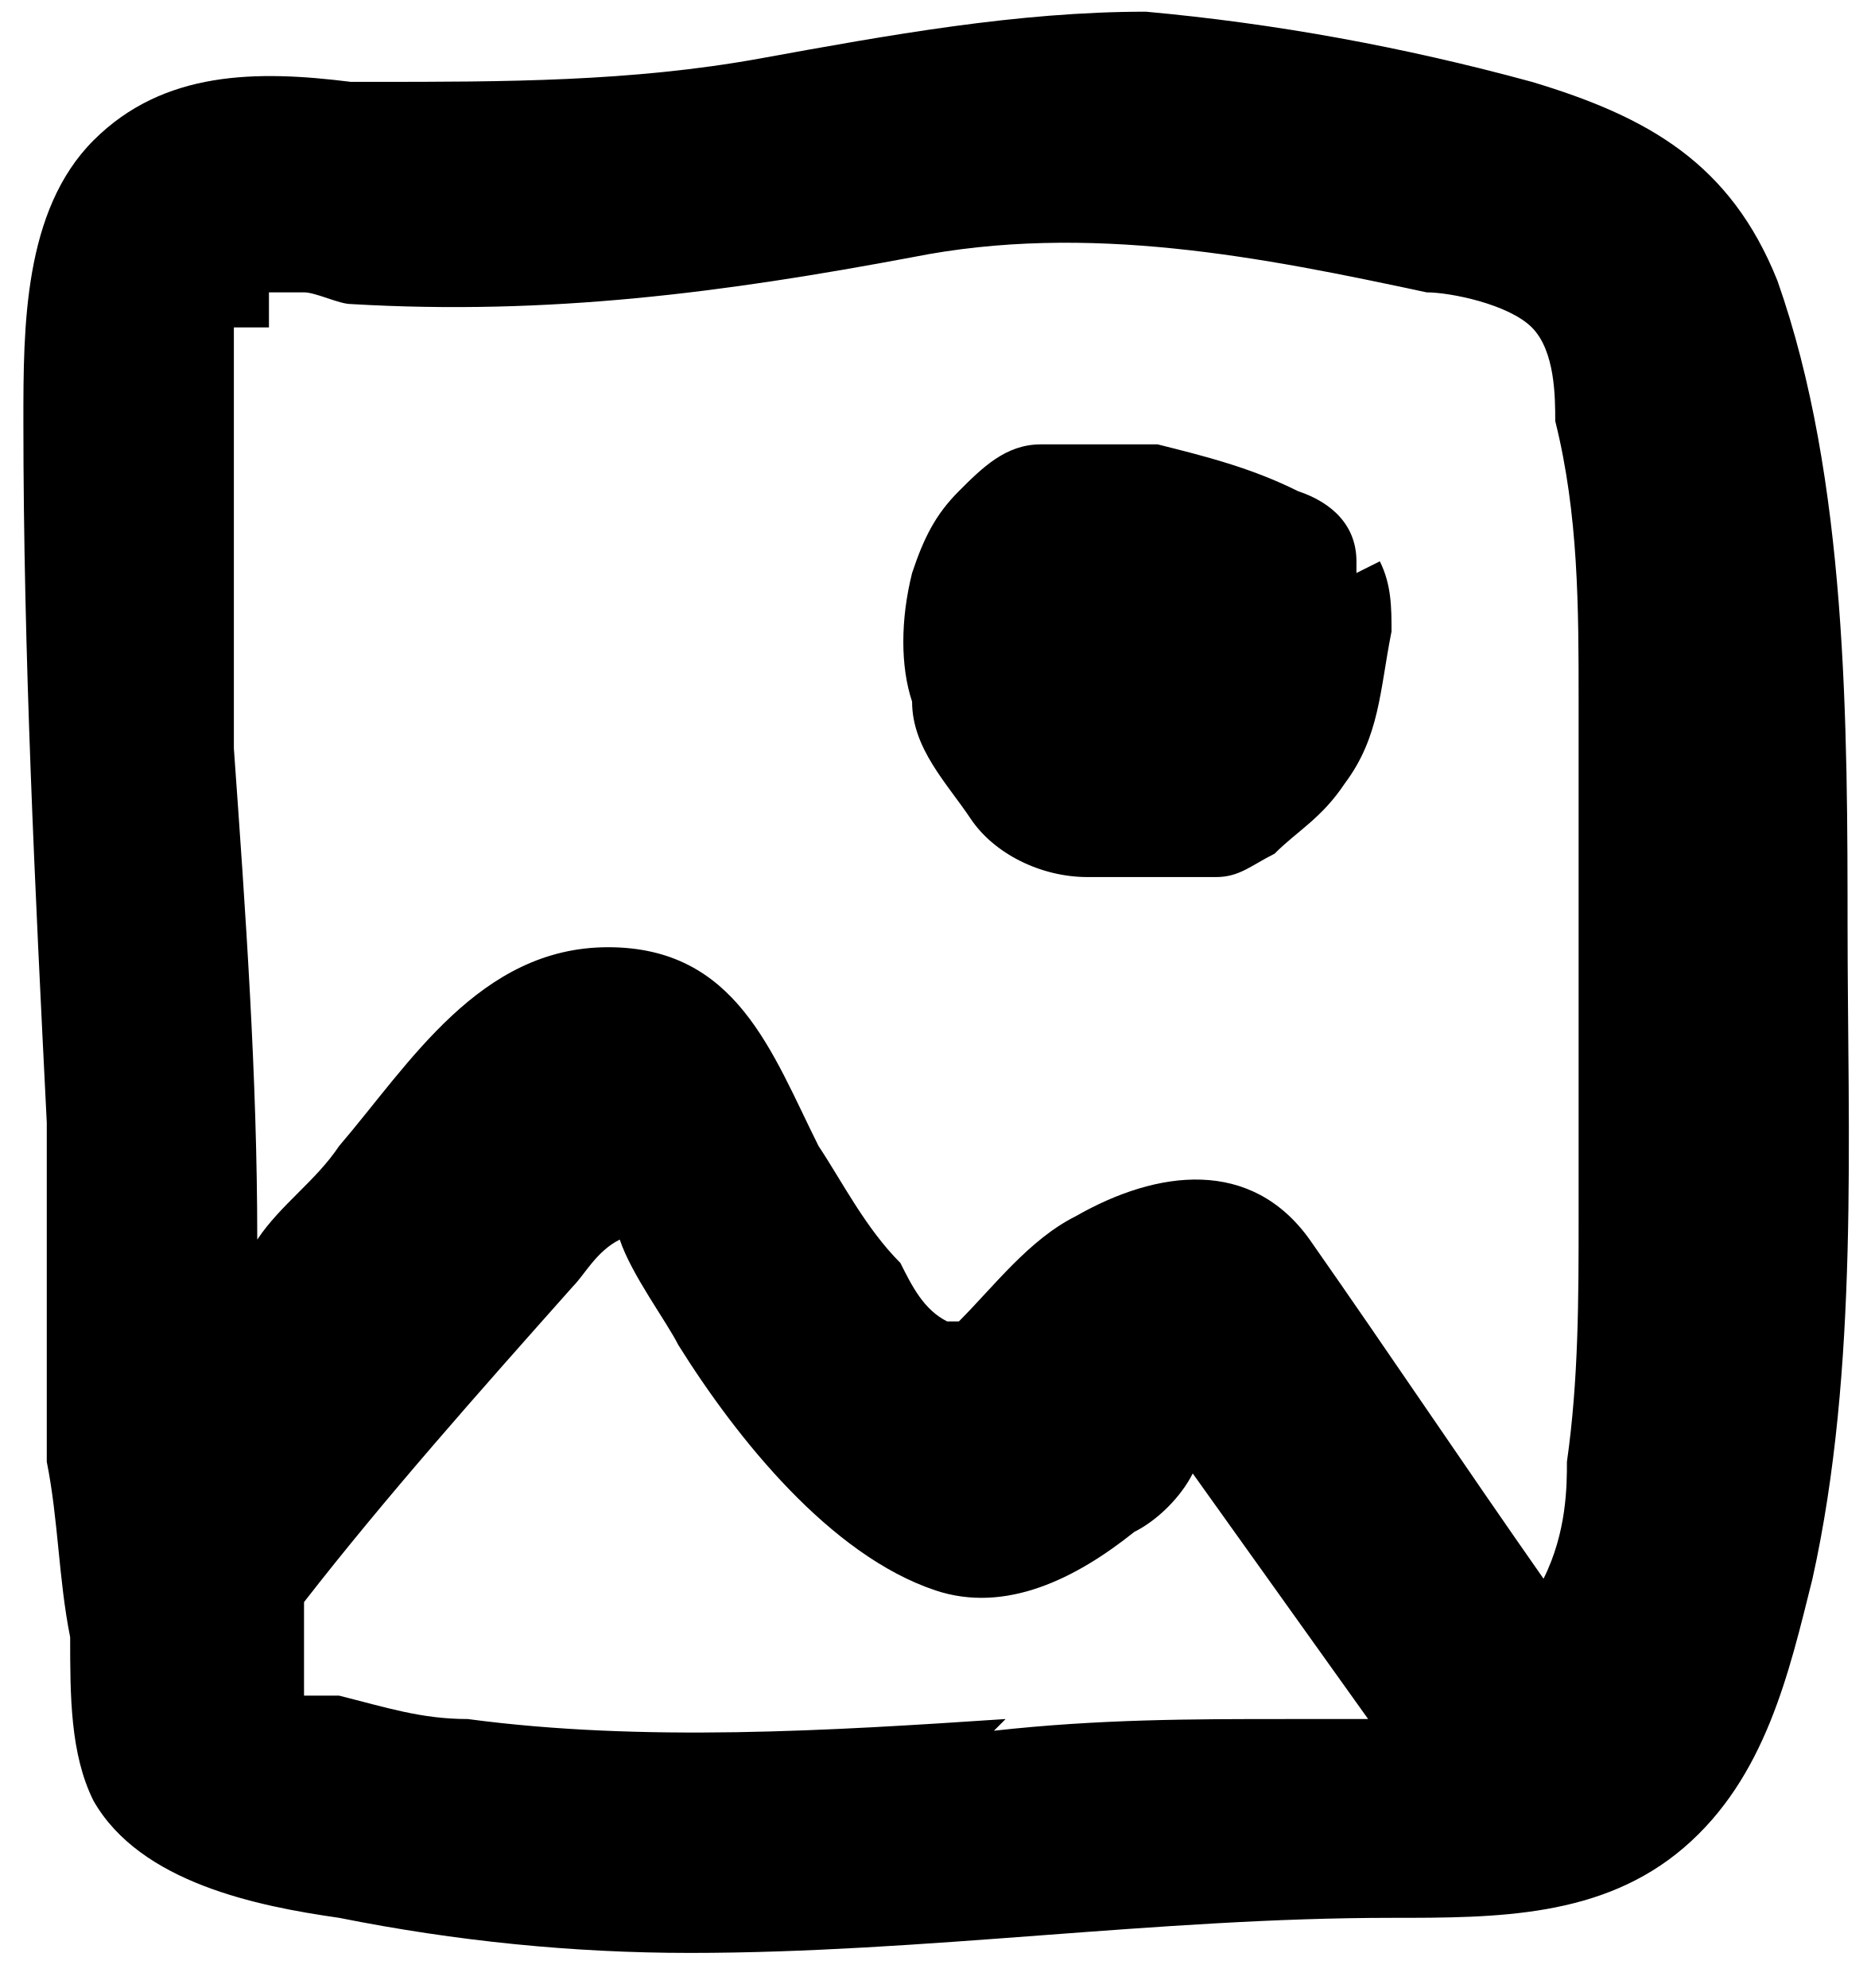
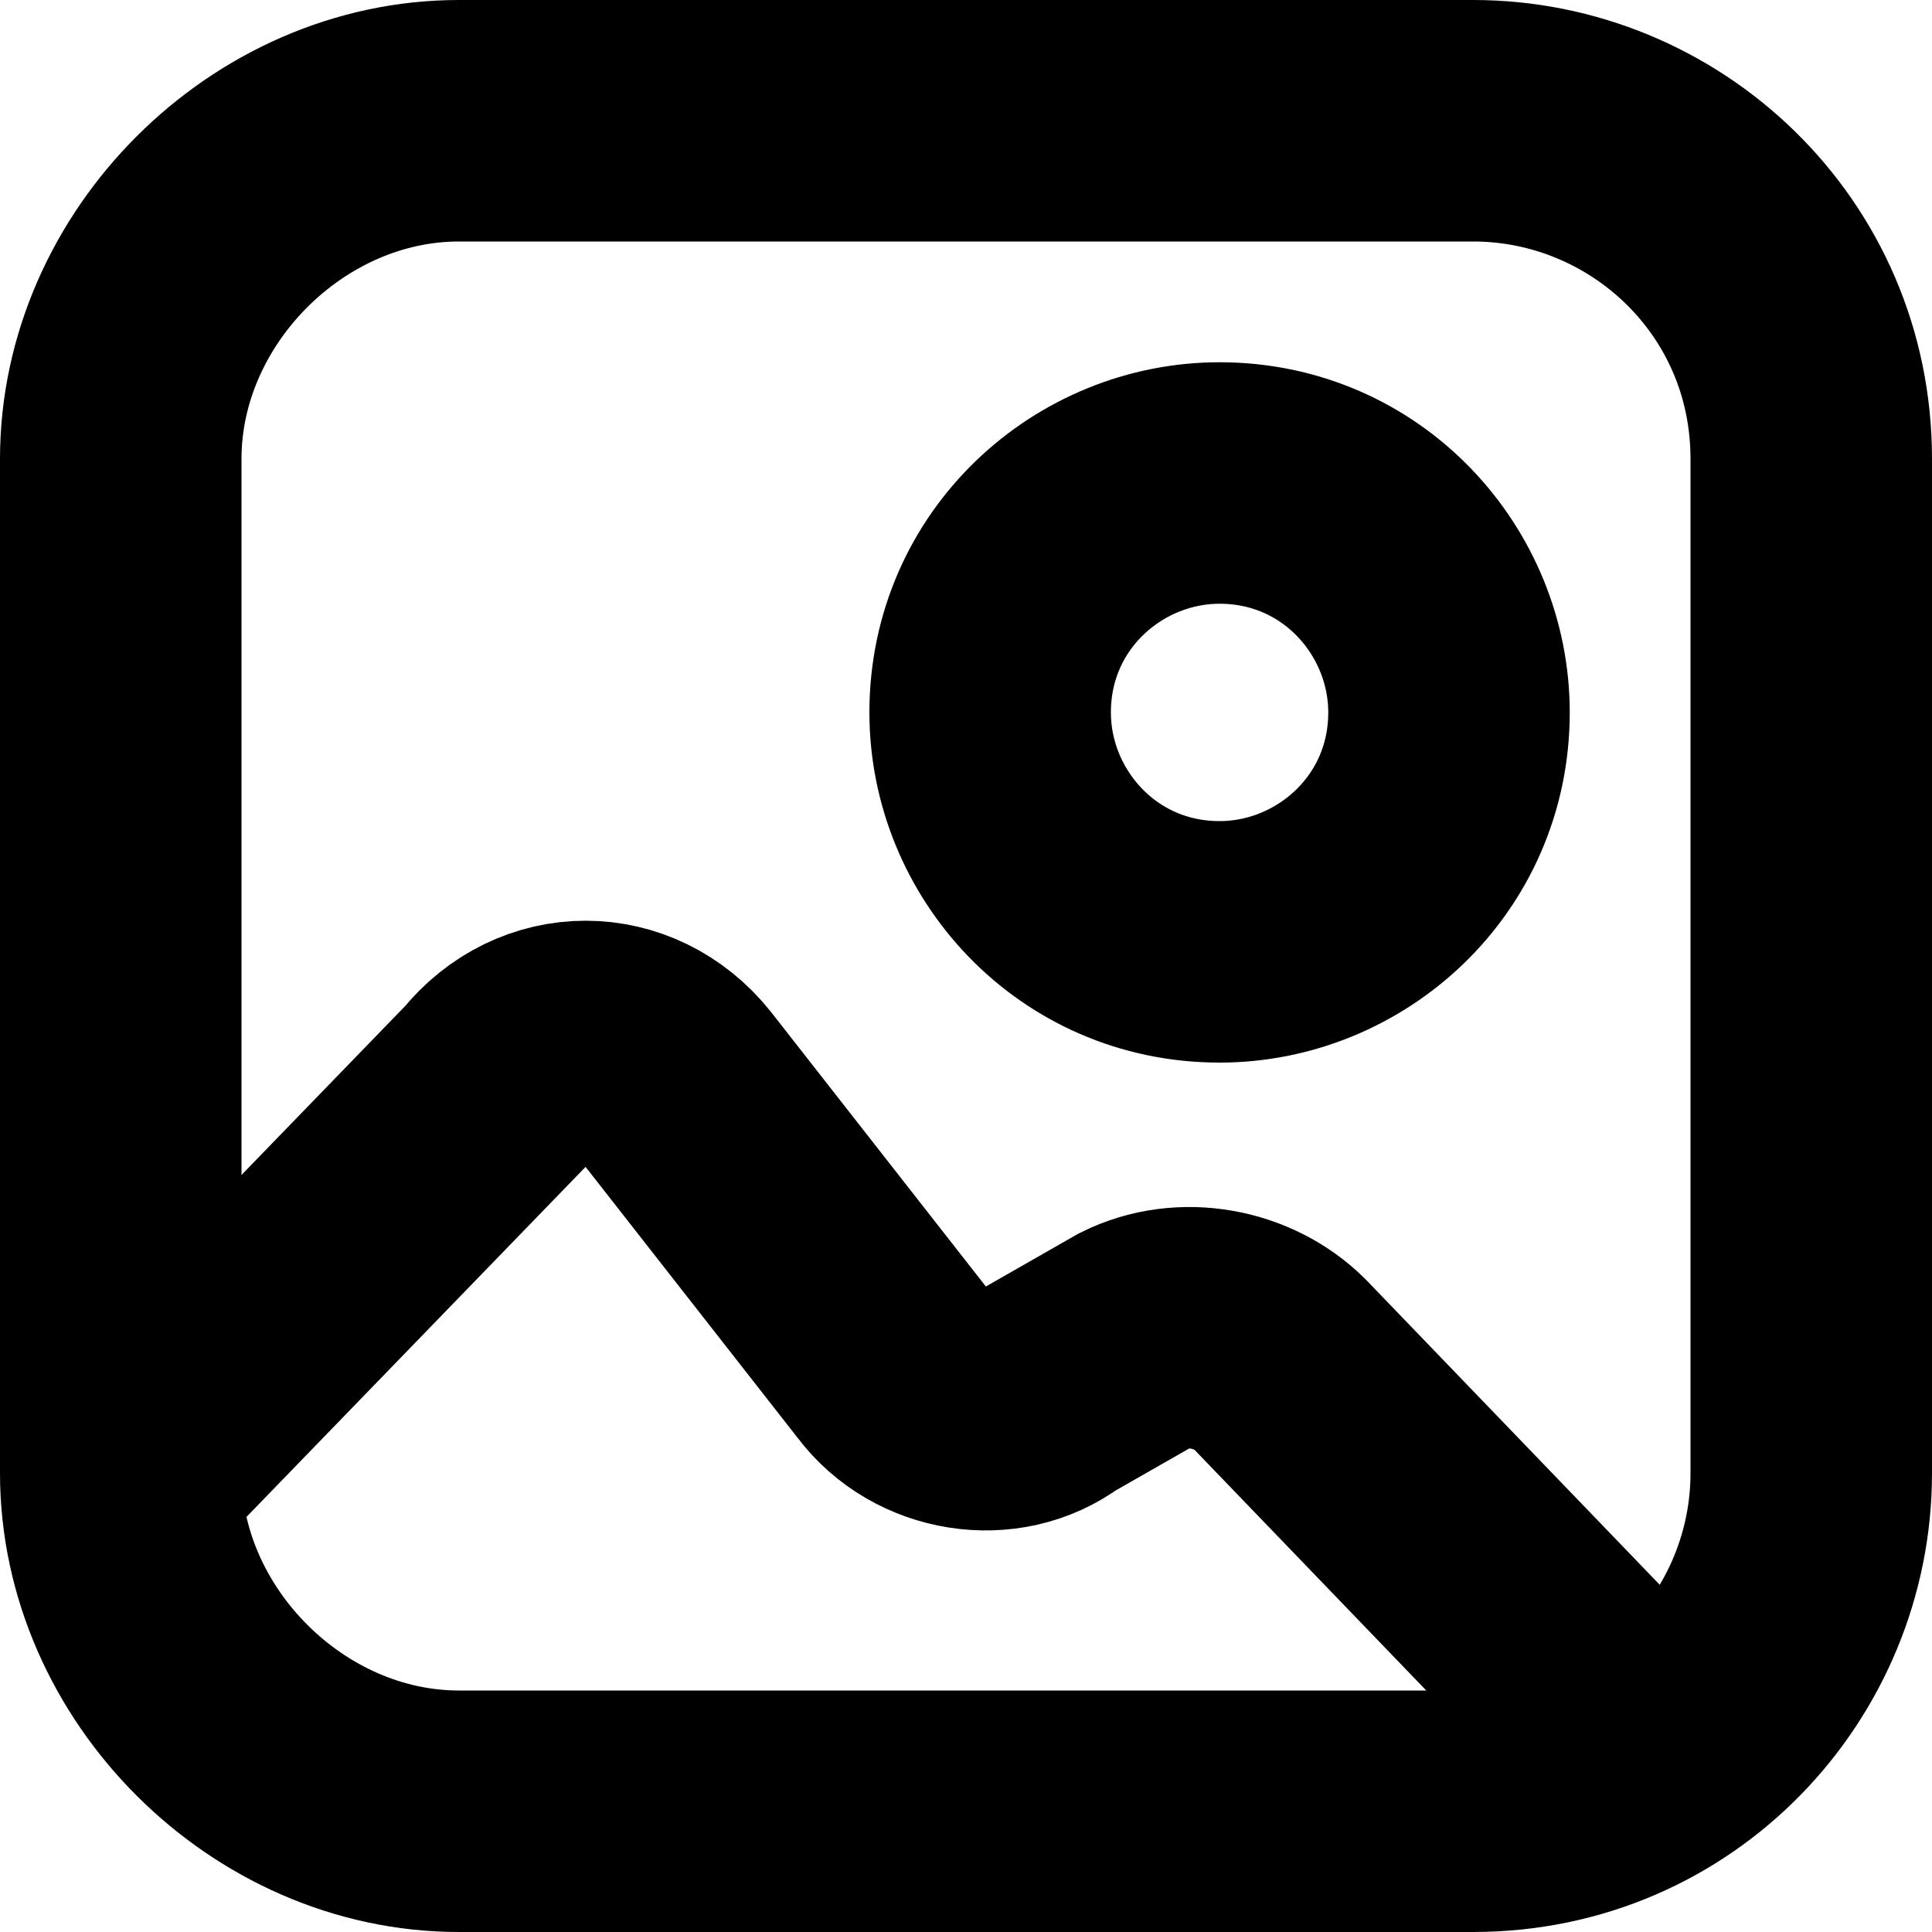
- <svg xmlns="http://www.w3.org/2000/svg" id="Layer_1" version="1.1" viewBox="0 0 16 17">
-   <path d="M15.8,8c0-1.8,0-3.9-.6-5.6-.4-1-1.1-1.4-2.1-1.7-1.1-.3-2.2-.5-3.3-.6-1.1,0-2.2.2-3.3.4-1.1.2-2.2.2-3.3.2,0,0-.1,0-.2,0-.8-.1-1.6-.1-2.2.5C.2,1.8.2,2.8.2,3.6c0,2,.1,4,.2,6v2.9c.1.5.1,1,.2,1.5,0,.5,0,1,.2,1.4.4.7,1.4.9,2.1,1,1,.2,2,.3,3,.3,2,0,4-.3,6-.3.9,0,1.8,0,2.5-.6.7-.6.9-1.5,1.1-2.3.4-1.8.3-3.8.3-5.6ZM2.3,2.8c0,0,0-.2,0-.3,0,0,0,0,.2,0,0,0,0,0,.1,0,.1,0,.3.1.4.1,1.7.1,3.2-.1,4.8-.4,1.5-.3,3,0,4.4.3.2,0,.7.1.9.3.2.2.2.6.2.8.2.8.2,1.6.2,2.4,0,1.5,0,2.9,0,4.4,0,.7,0,1.4-.1,2.1,0,.2,0,.6-.2,1-.7-1-1.3-1.9-2-2.9-.5-.7-1.3-.6-2-.2-.4.2-.7.6-1,.9,0,0,0,0-.1,0-.2-.1-.3-.3-.4-.5-.3-.3-.5-.7-.7-1-.4-.8-.7-1.7-1.8-1.7-1.1,0-1.7,1-2.3,1.7-.2.3-.5.5-.7.8,0-1.4-.1-2.8-.2-4.2,0-.8,0-1.6,0-2.4,0-.4,0-.8,0-1.2ZM8.6,14.7c-1.5.1-3.1.2-4.6,0-.4,0-.7-.1-1.1-.2,0,0-.2,0-.3,0,0,0,0,0,0,0,0-.2,0-.5,0-.8.7-.9,1.5-1.8,2.3-2.7.1-.1.2-.3.4-.4.1.3.4.7.5.9.5.8,1.3,1.8,2.2,2.1.6.2,1.2-.1,1.7-.5.2-.1.4-.3.5-.5.5.7,1,1.4,1.5,2.1-.2,0-.5,0-.7,0-.8,0-1.6,0-2.5.1Z" />
-   <path d="M11.6,4.9s0,0,0-.1c0-.3-.2-.5-.5-.6-.4-.2-.8-.3-1.2-.4-.3,0-.7,0-1,0-.3,0-.5.2-.7.4-.2.2-.3.4-.4.7-.1.4-.1.8,0,1.1,0,.4.3.7.5,1,.2.3.6.5,1,.5.4,0,.8,0,1.1,0,.2,0,.3-.1.5-.2.2-.2.4-.3.6-.6.3-.4.3-.8.4-1.3,0-.2,0-.4-.1-.6Z" />
+ <svg xmlns="http://www.w3.org/2000/svg" id="Layer_1" version="1.1" viewBox="0 0 16 16">
+   <defs>
+     <style>
+       .st0 {
+         fill: none;
+         stroke: #000;
+         stroke-miterlimit: 10;
+         stroke-width: 2px;
+       }
+     </style>
+   </defs>
+   <path class="st0" d="M15,3.8v8.4c0,1.5-1.2,2.8-2.8,2.8H3.8c-1.5,0-2.8-1.3-2.8-2.8V3.8c0-1.5,1.3-2.8,2.8-2.8h8.4c1.5,0,2.8,1.2,2.8,2.8Z" />
+   <path class="st0" d="M12,5.9h0c0,1.1-.9,1.9-1.9,1.9h0c-1.1,0-1.9-.9-1.9-1.9h0c0-1.1.9-1.9,1.9-1.9h0c1.1,0,1.9.9,1.9,1.9Z" />
+   <path class="st0" d="M13.2,14l-2.6-2.7c-.3-.3-.8-.4-1.2-.2l-.7.4c-.4.3-1,.2-1.3-.2l-1.8-2.3c-.4-.5-1.1-.5-1.5,0l-3.1,3.2" />
</svg>
